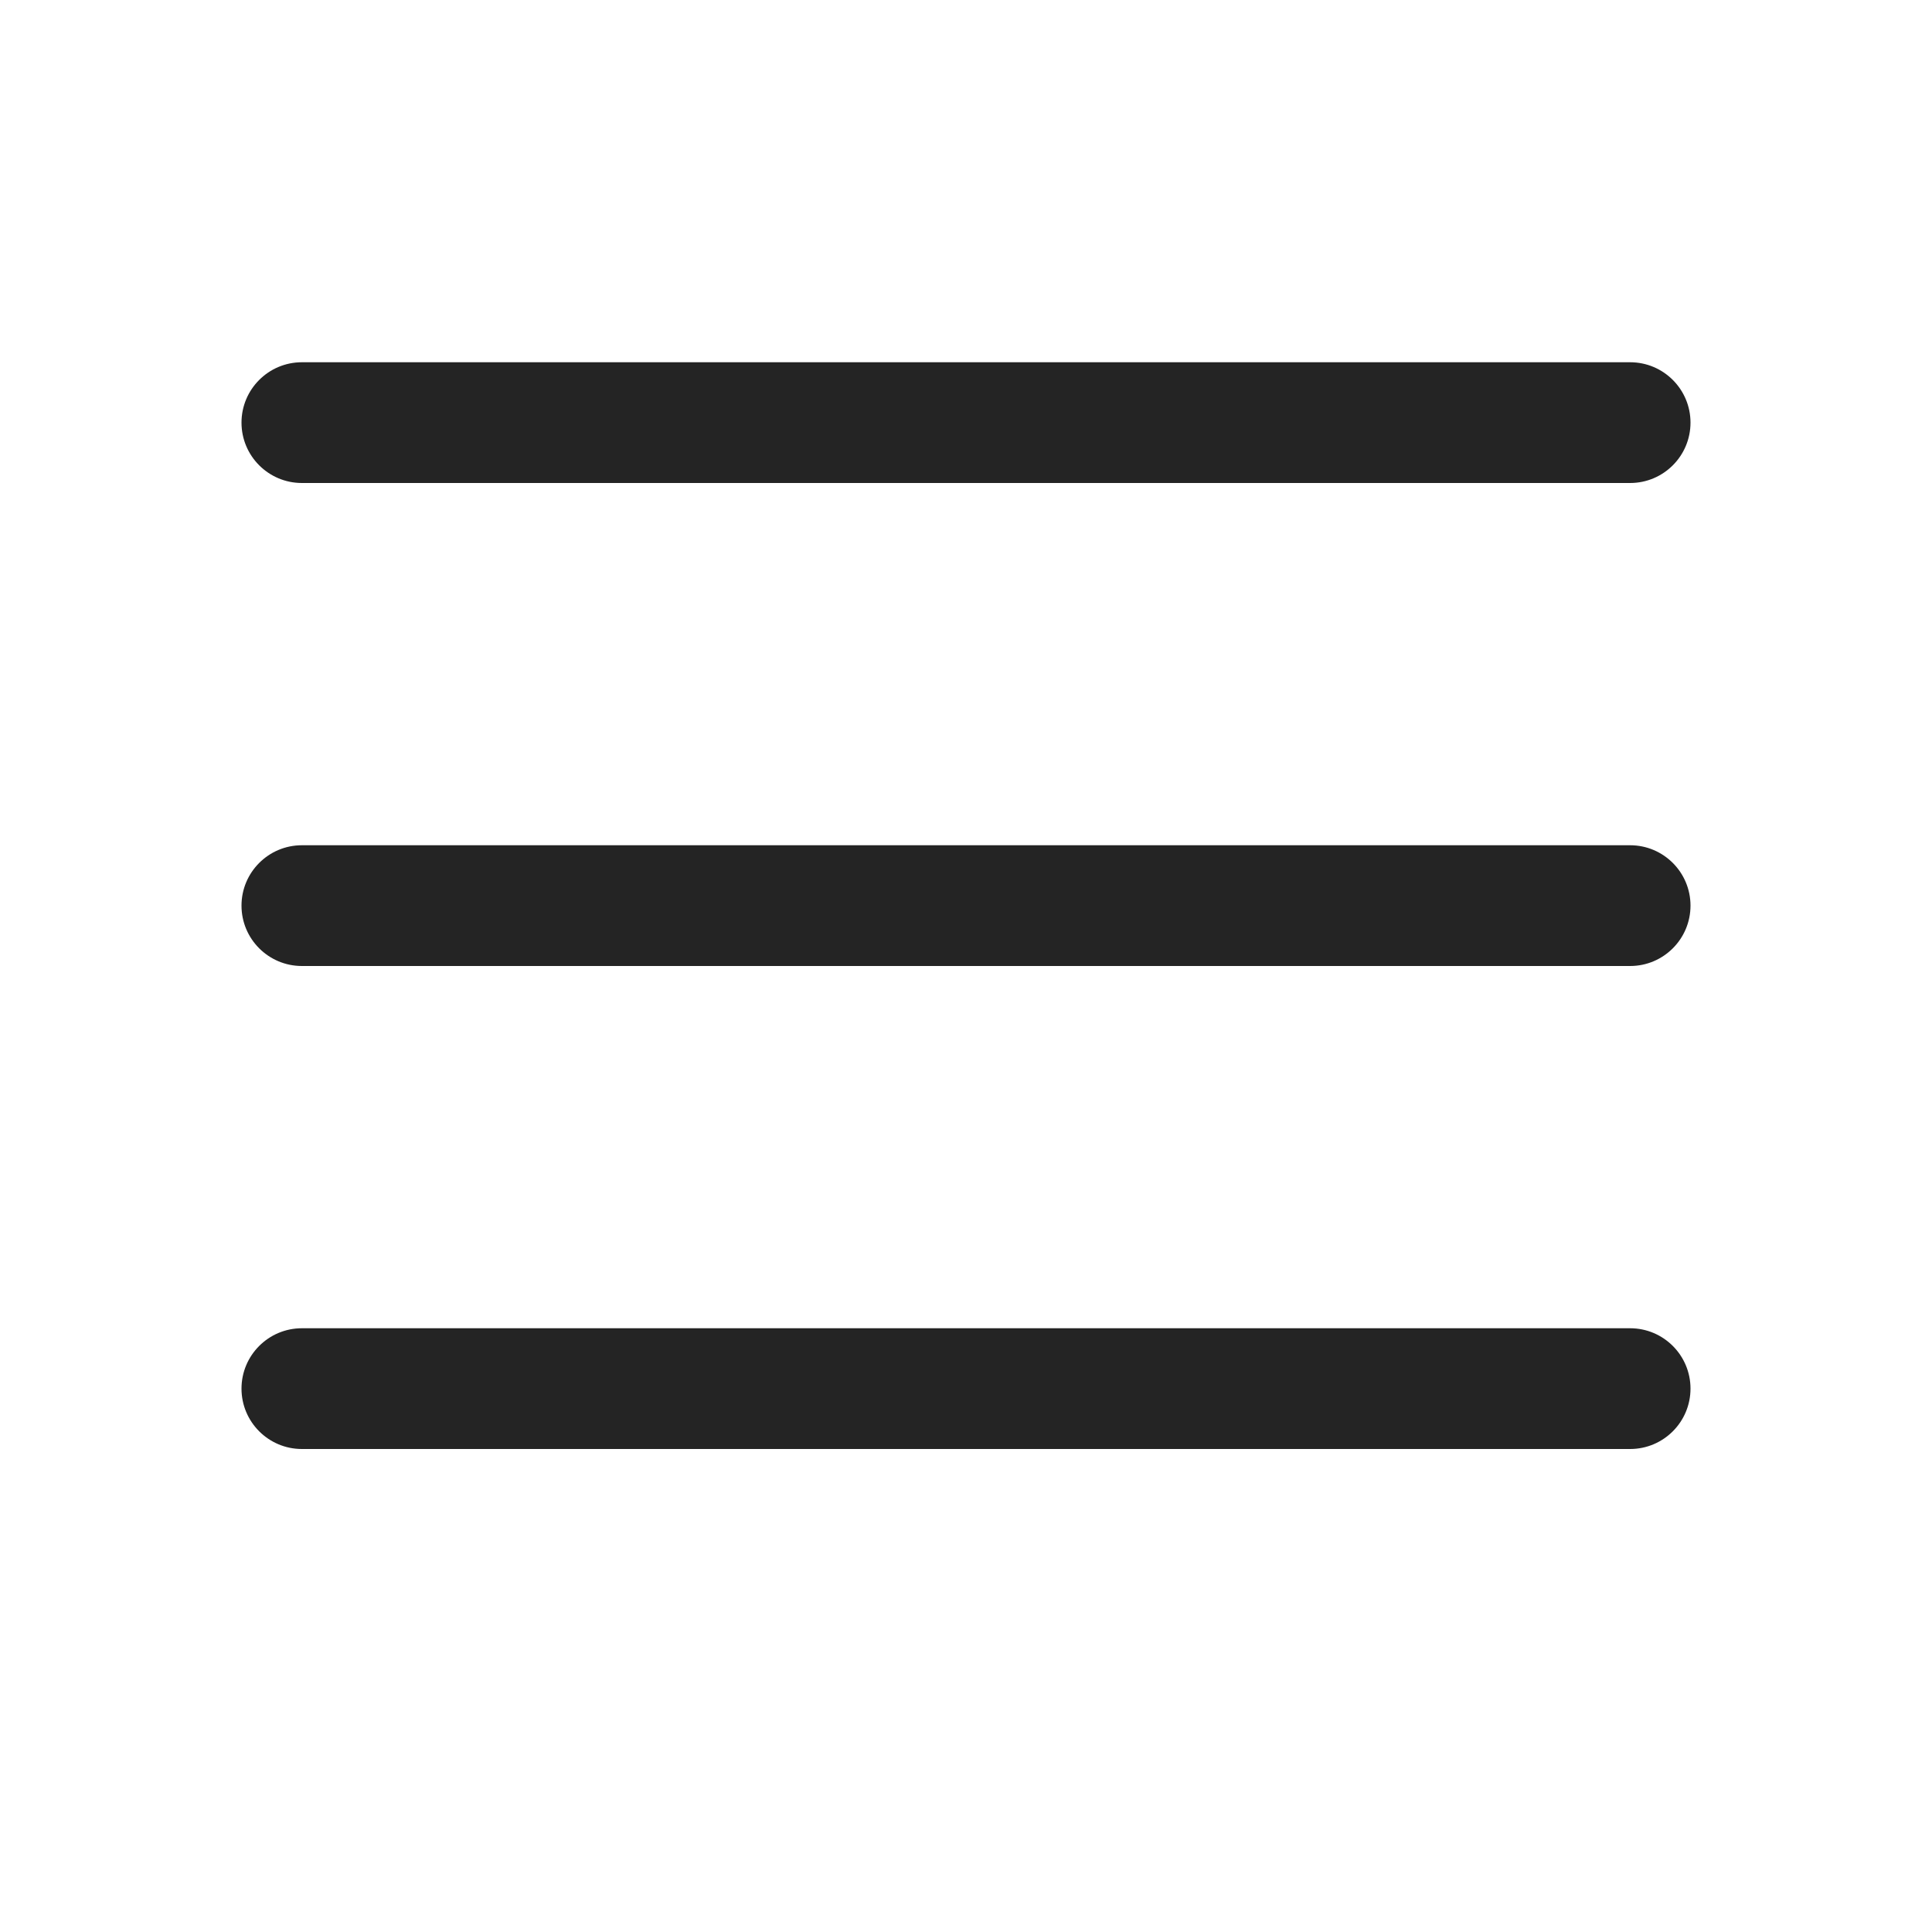
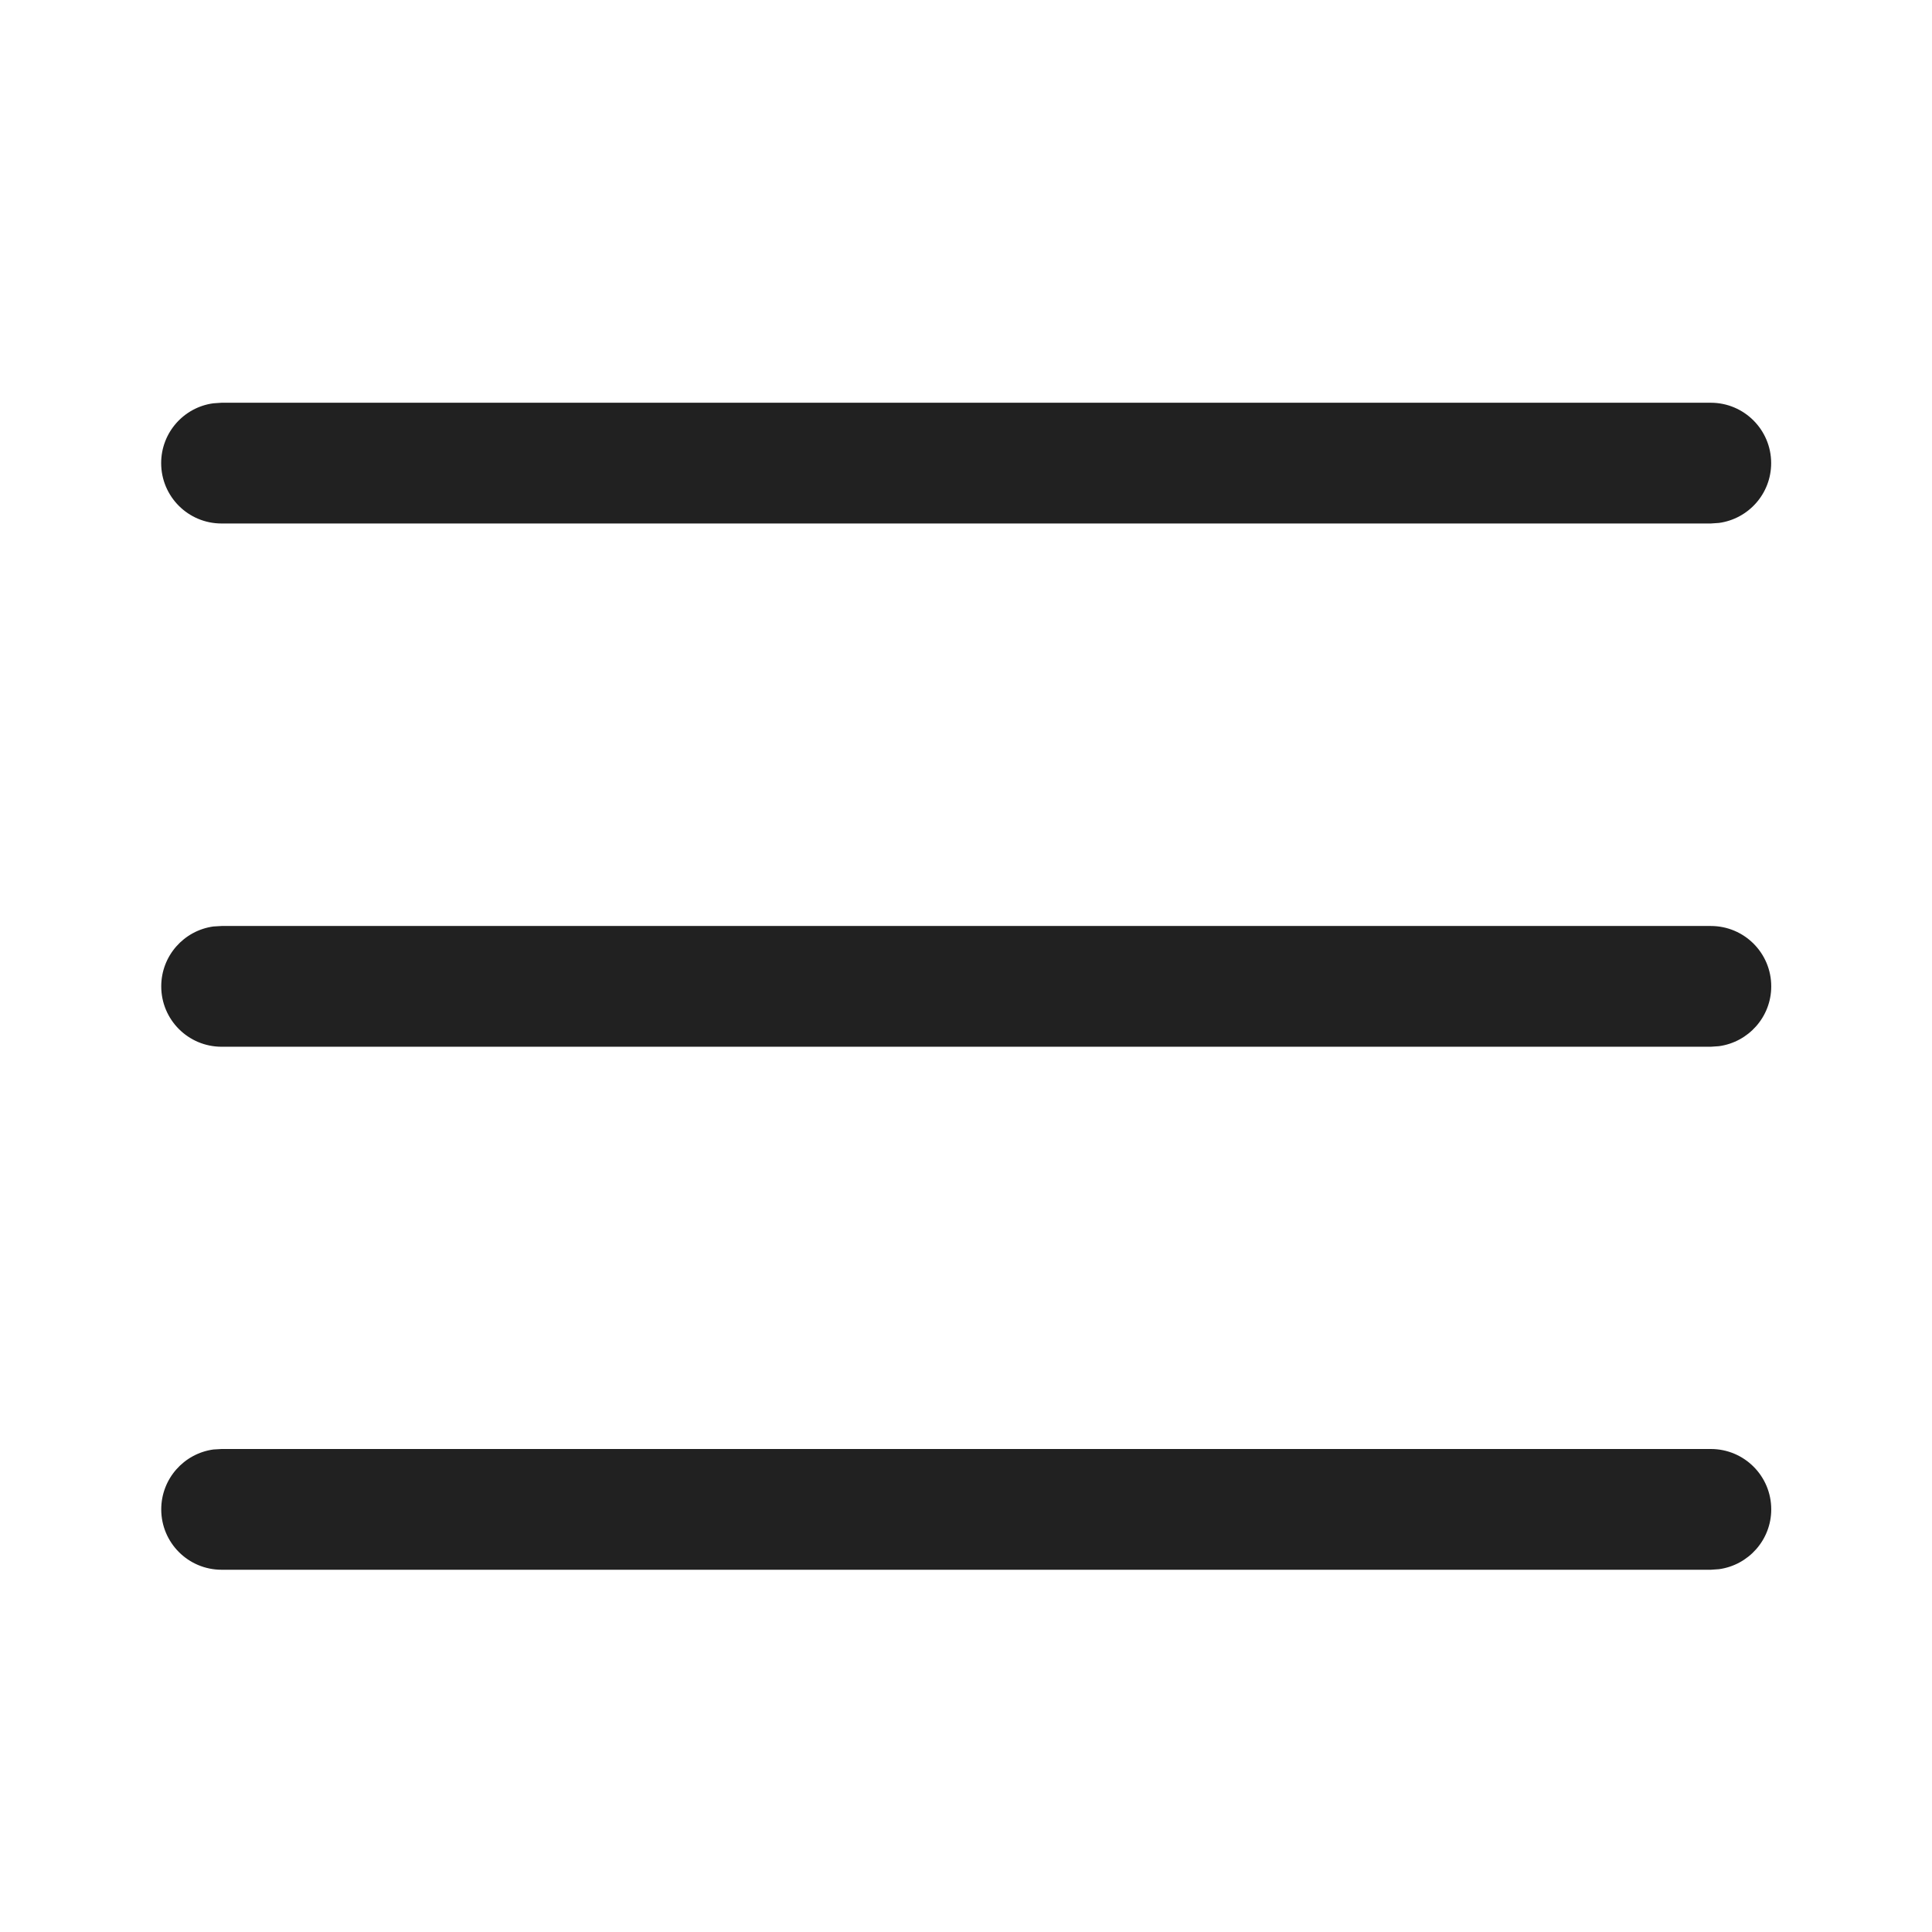
- <svg xmlns="http://www.w3.org/2000/svg" width="16" height="16" viewBox="0 0 16 16" fill="none">
-   <path d="M2 3.5C2 3.224 2.224 3 2.5 3H13.5C13.776 3 14 3.224 14 3.5C14 3.776 13.776 4 13.5 4H2.5C2.224 4 2 3.776 2 3.5ZM2 7.5C2 7.224 2.224 7 2.5 7H13.5C13.776 7 14 7.224 14 7.5C14 7.776 13.776 8 13.5 8H2.5C2.224 8 2 7.776 2 7.5ZM2 11.5C2 11.224 2.224 11 2.5 11H13.5C13.776 11 14 11.224 14 11.5C14 11.776 13.776 12 13.5 12H2.5C2.224 12 2 11.776 2 11.5Z" fill="#242424" />
+ <svg xmlns="http://www.w3.org/2000/svg" width="24" height="24" viewBox="0 0 24 24" fill="none">
+   <path d="M2.753 18H21.253C21.667 18 22.003 18.335 22.003 18.75C22.003 19.129 21.72 19.443 21.354 19.493L21.253 19.5H2.753C2.338 19.5 2.003 19.164 2.003 18.75C2.003 18.37 2.285 18.056 2.651 18.006L2.753 18H21.253H2.753ZM2.753 11.503H21.253C21.667 11.503 22.003 11.838 22.003 12.253C22.003 12.632 21.72 12.946 21.354 12.996L21.253 13.003H2.753C2.338 13.003 2.003 12.667 2.003 12.253C2.003 11.873 2.285 11.559 2.651 11.509L2.753 11.503H21.253H2.753ZM2.752 5.003H21.252C21.666 5.003 22.002 5.339 22.002 5.753C22.002 6.133 21.72 6.446 21.354 6.496L21.252 6.503H2.752C2.337 6.503 2.002 6.167 2.002 5.753C2.002 5.373 2.284 5.059 2.65 5.01L2.752 5.003H21.252H2.752Z" fill="#212121" />
</svg>
